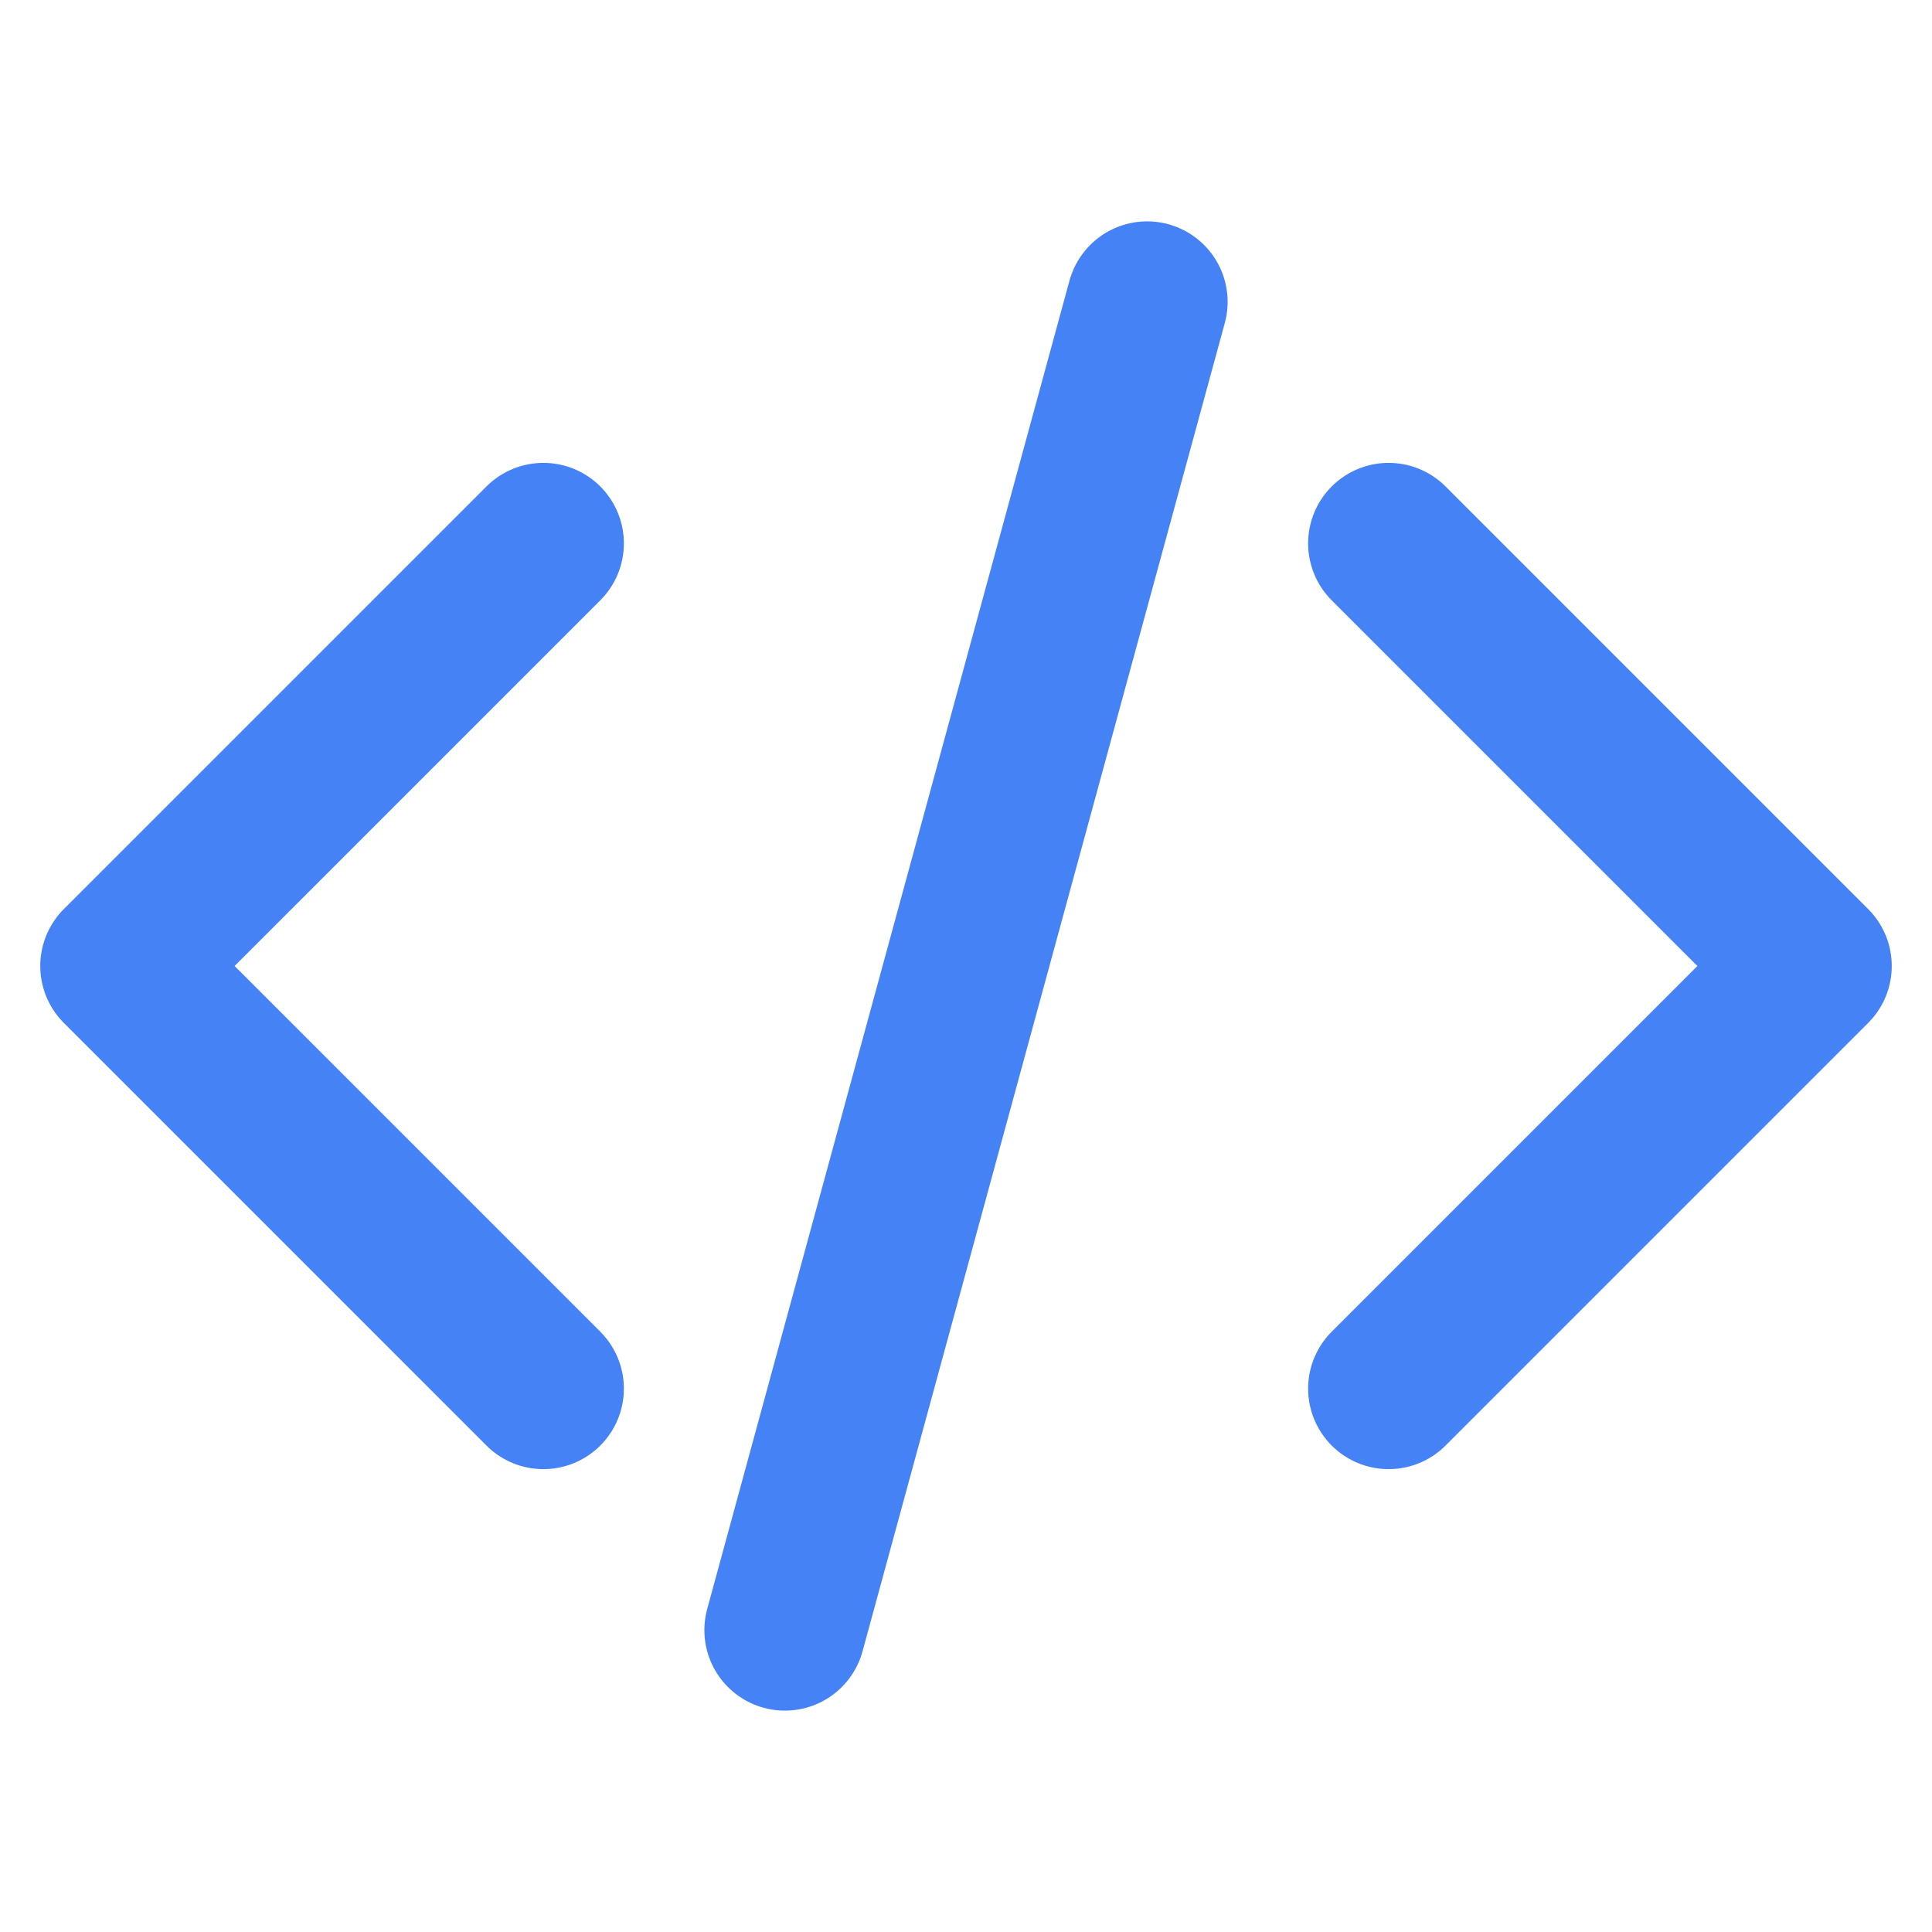
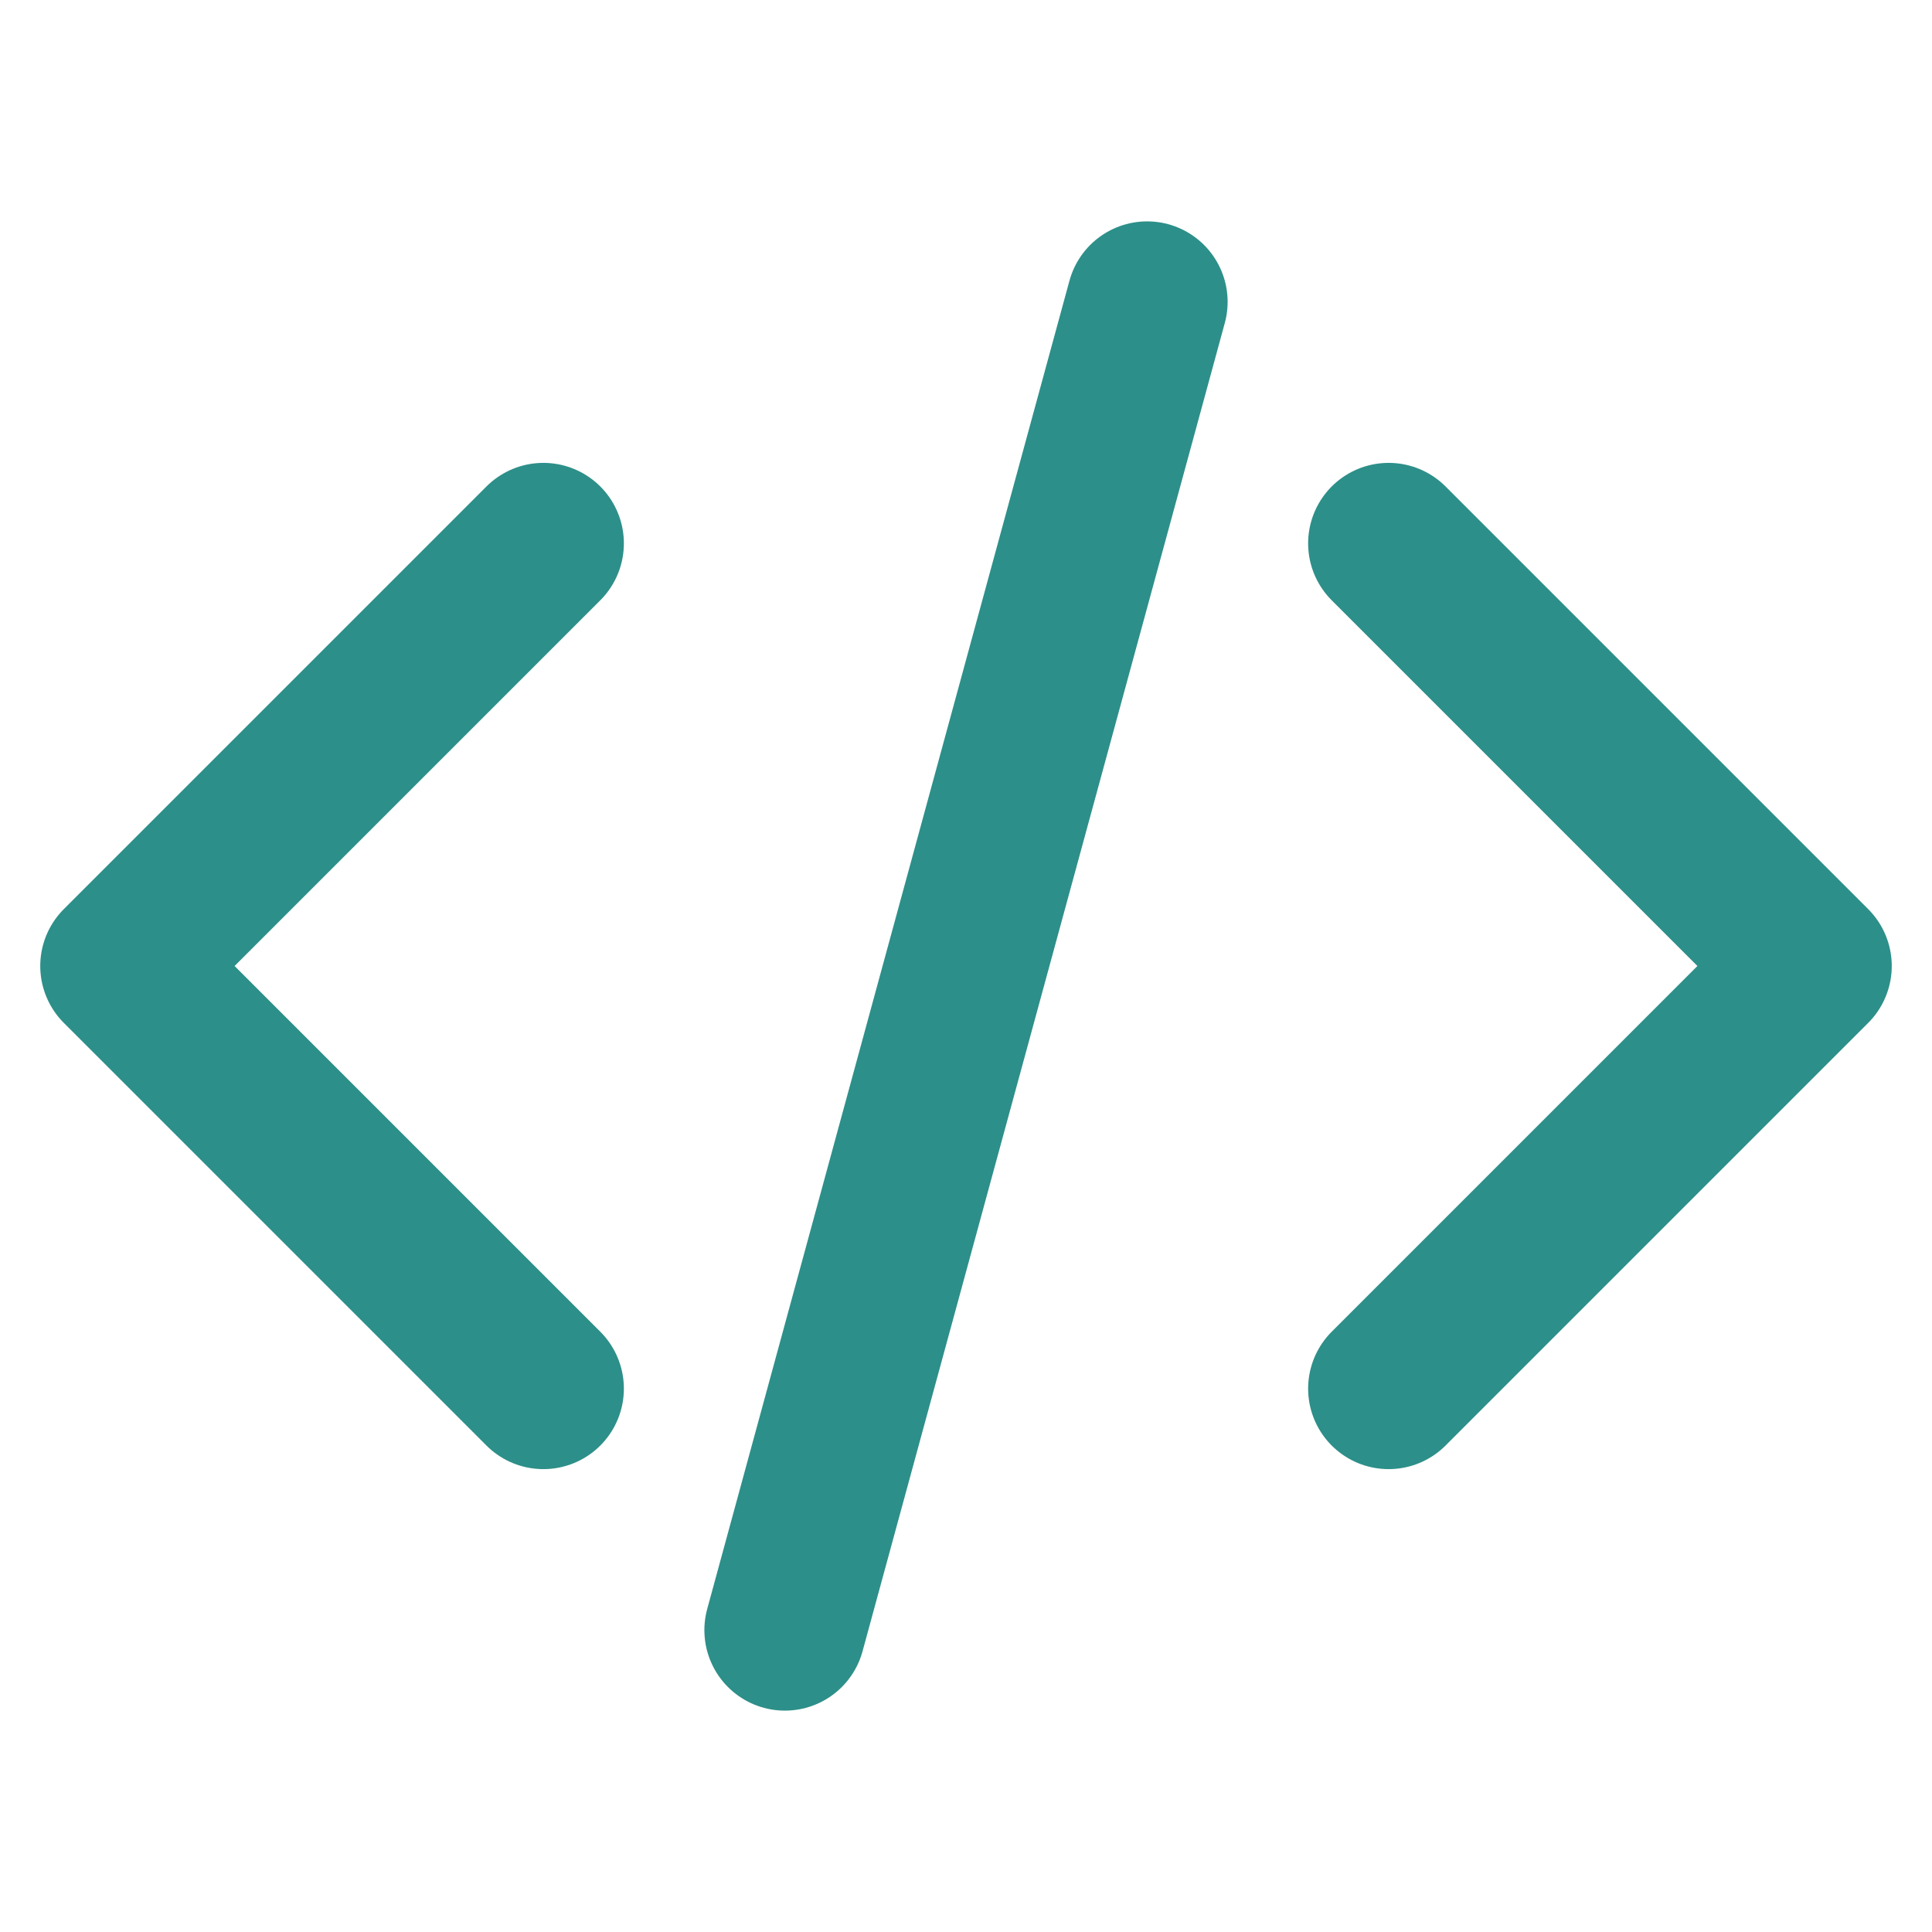
- <svg xmlns="http://www.w3.org/2000/svg" fill="none" viewBox="0 0 24 24" stroke-width="2" stroke="#4482F6" class="size-6">
+ <svg xmlns="http://www.w3.org/2000/svg" fill="none" viewBox="0 0 24 24" stroke-width="2" stroke="#2D8F89" class="size-6">
  <path stroke-linecap="round" stroke-linejoin="round" d="M17.25 6.75 22.5 12l-5.25 5.25m-10.5 0L1.5 12l5.25-5.25m7.5-3-4.5 16.5" />
</svg>
